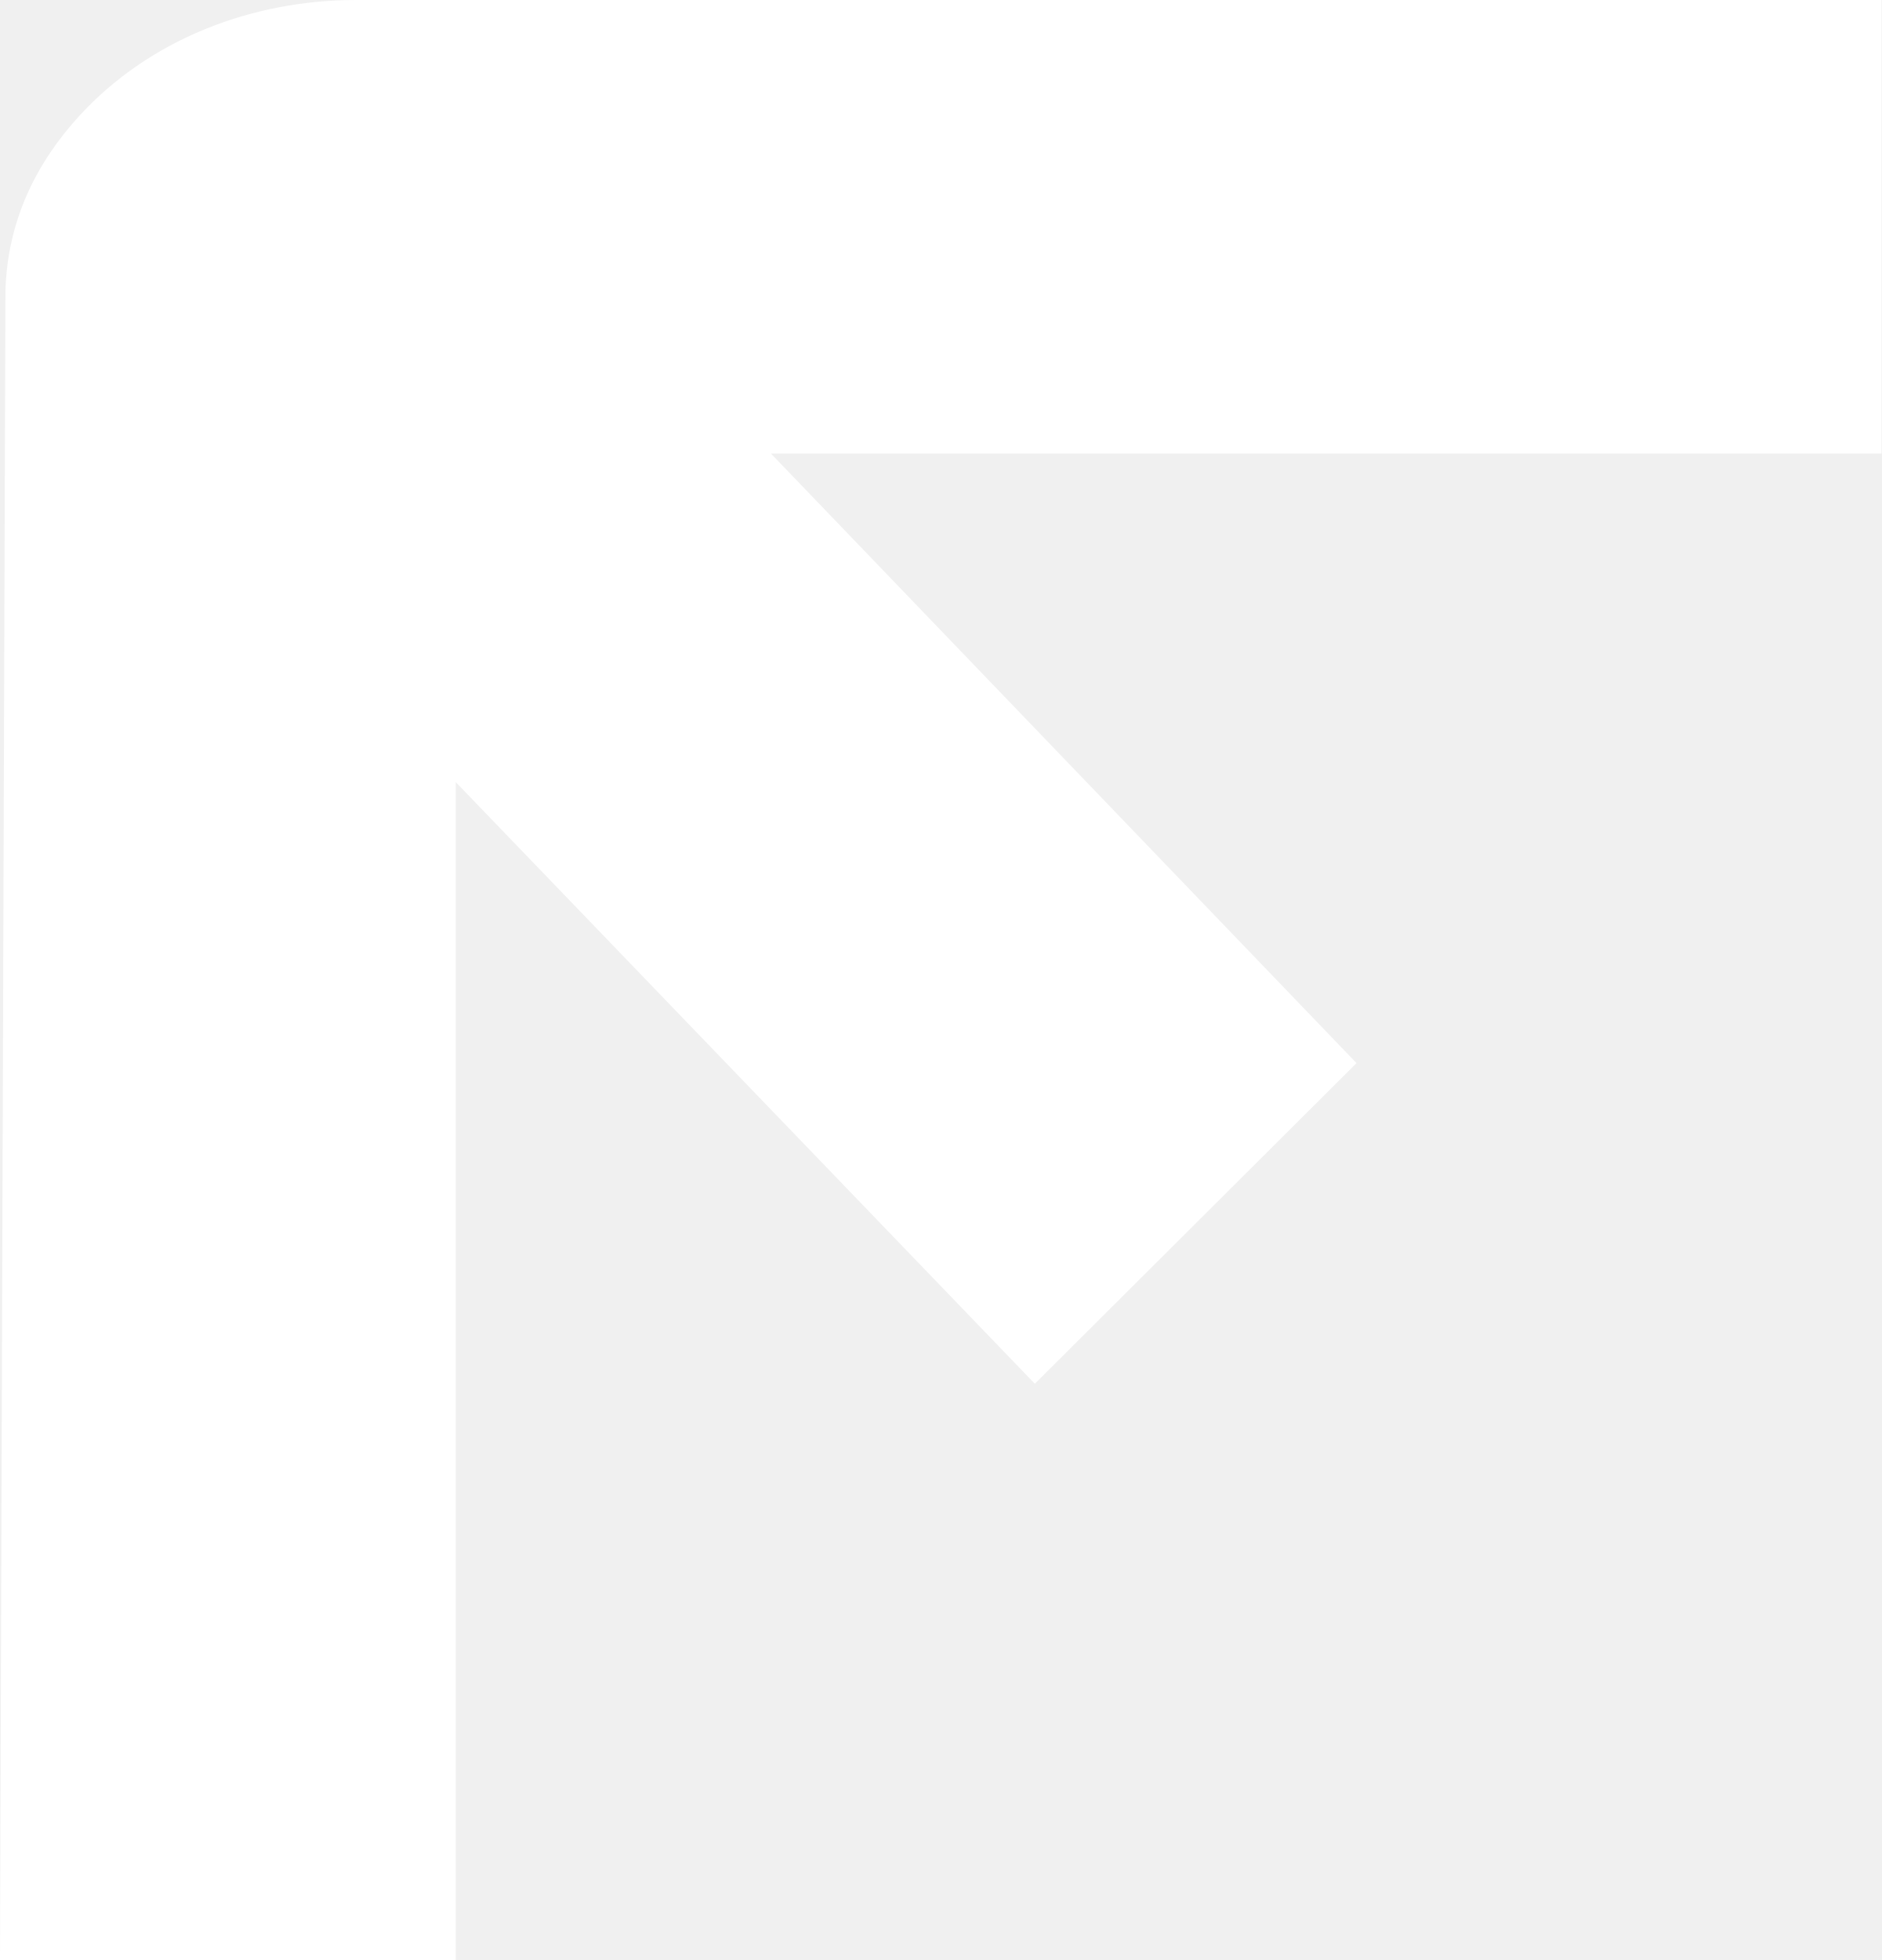
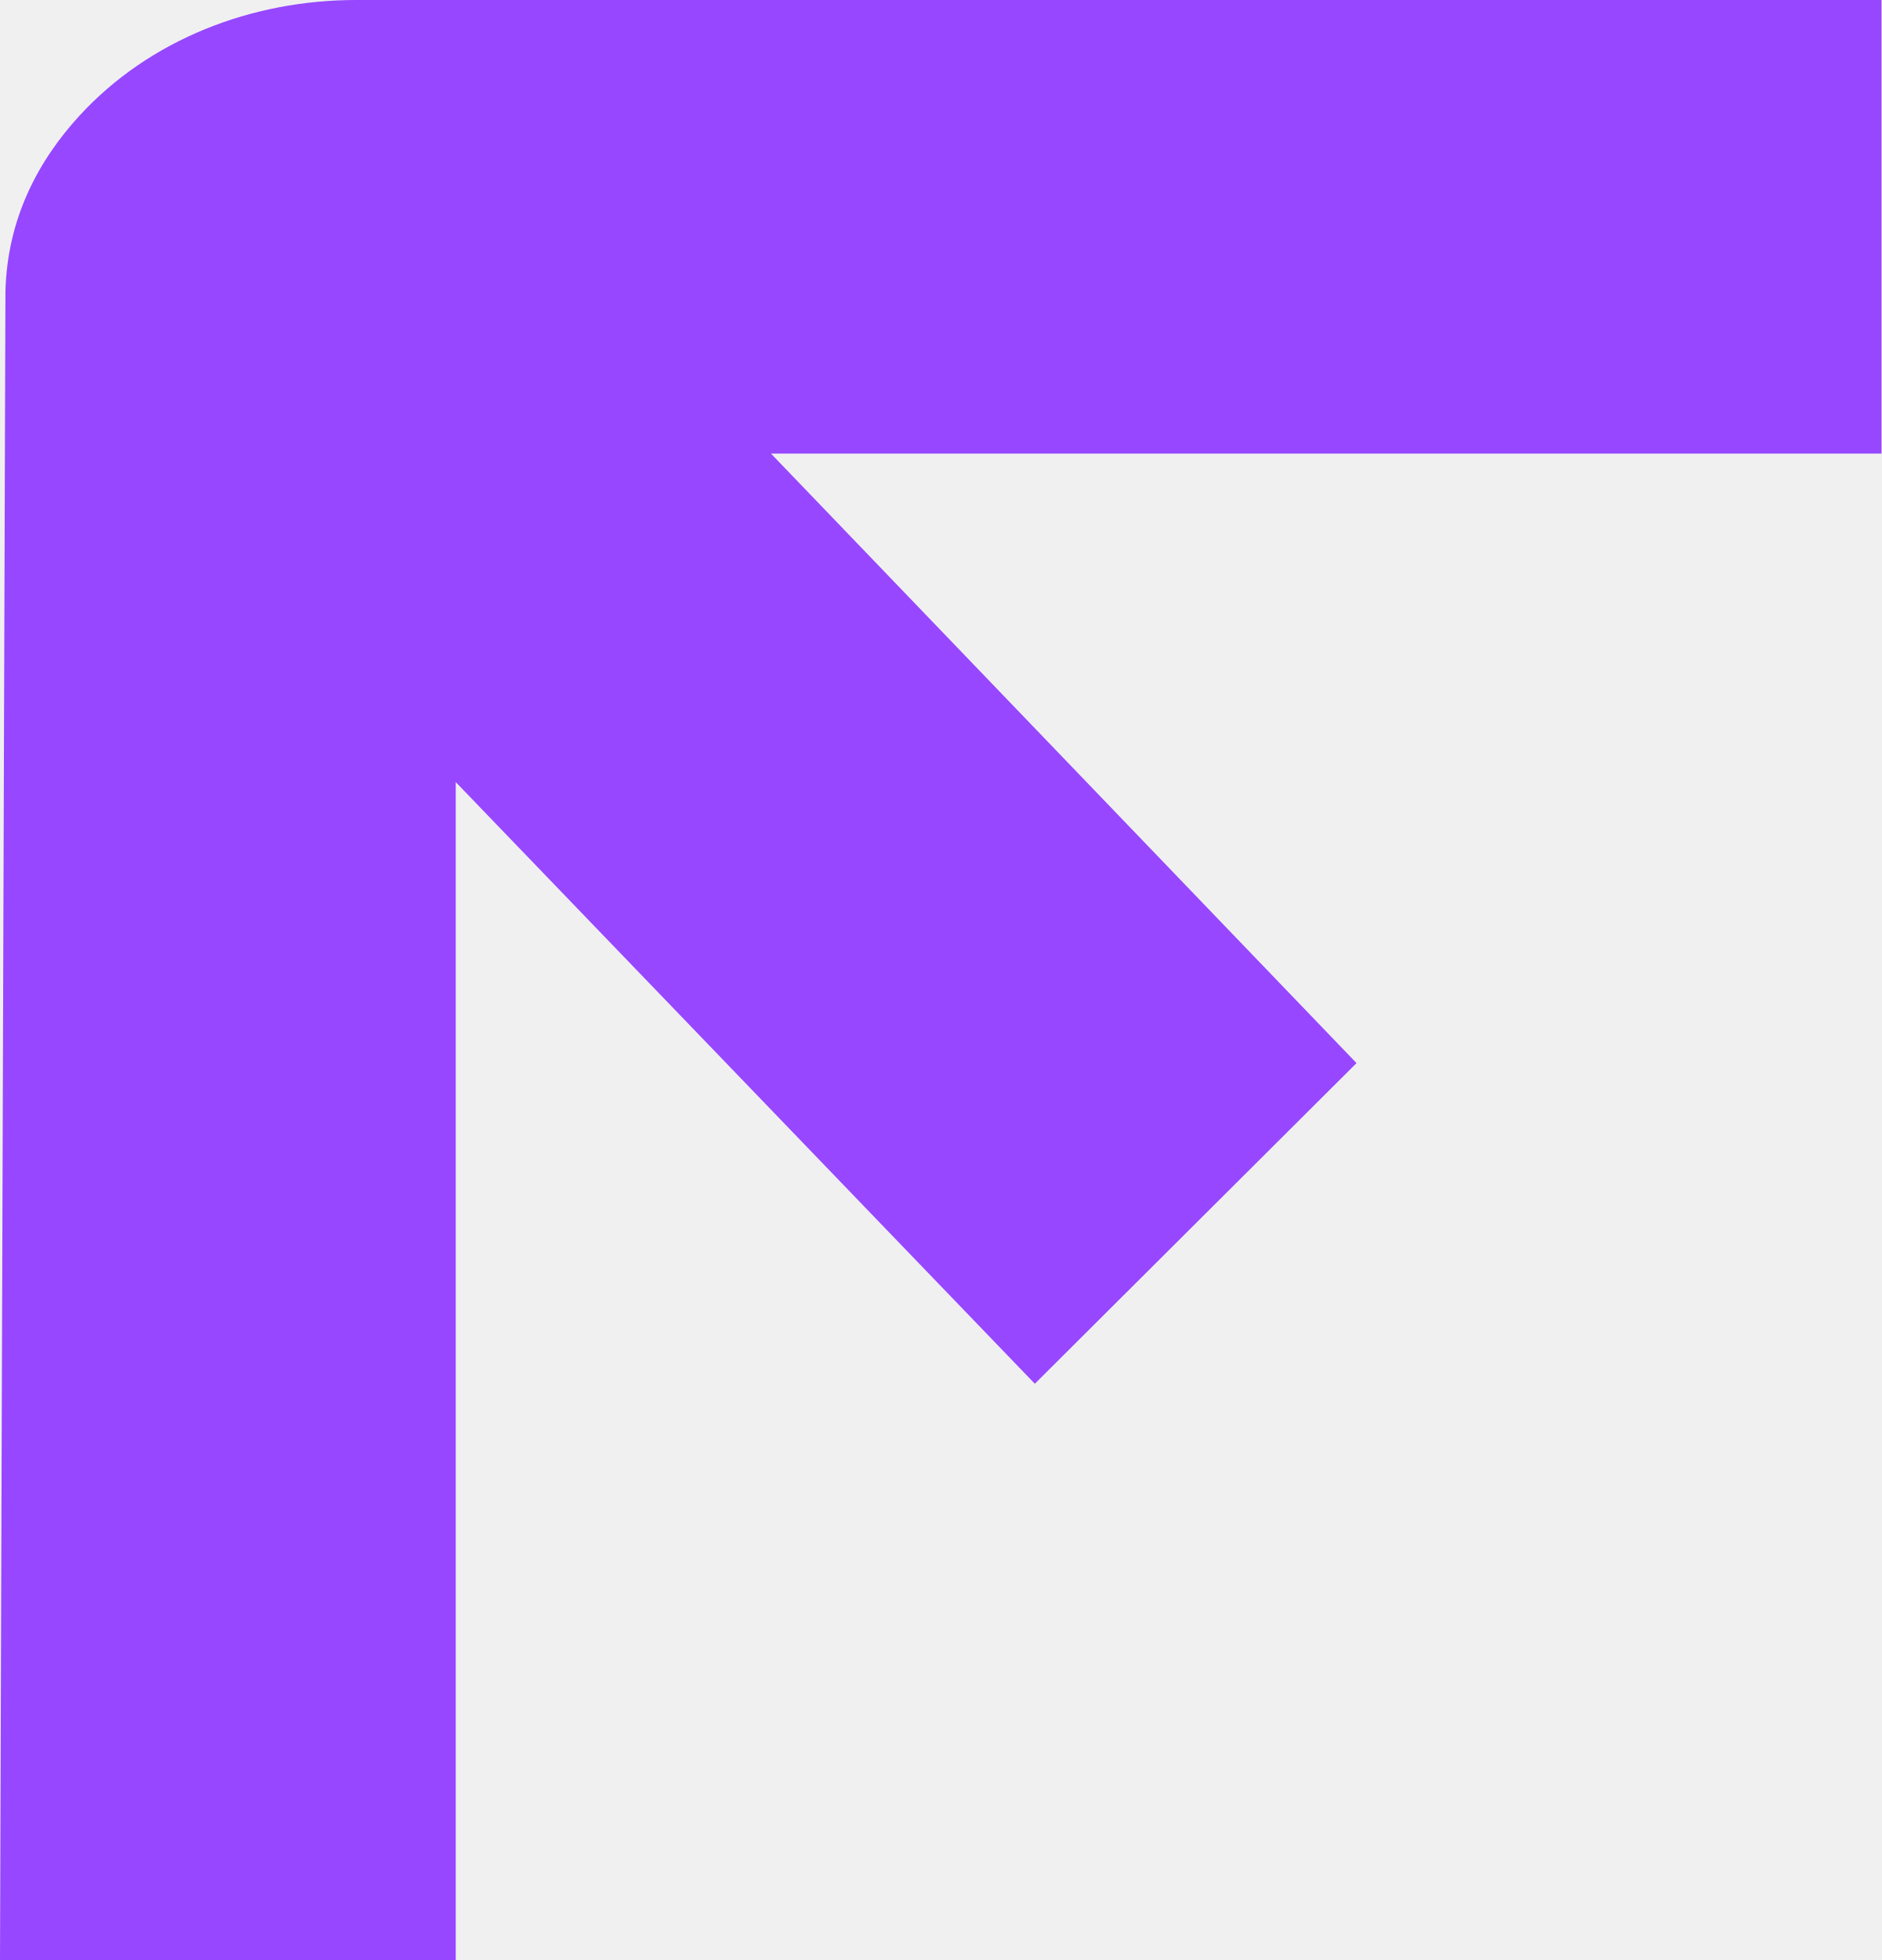
<svg xmlns="http://www.w3.org/2000/svg" id="Layer_2" data-name="Layer 2" viewBox="0 0 844.04 879.07">
  <defs>
    <style>
      .cls-1 {
-         fill: #fff;
+         fill: #9747FF;
        stroke-width: 0px;
      }
    </style>
  </defs>
  <g id="Layer_1-2" data-name="Layer 1">
    <path class="cls-1" d="m844.04,0v203.44h-498.18l262.67,273.37-144.31,143.81L204.44,350.77v528.3H0L2.44,130.65c.85-33.02,15.04-58.92,33.12-78.66C67.1,17.57,113.05,0,159.74,0h684.3Z" />
  </g>
</svg>
